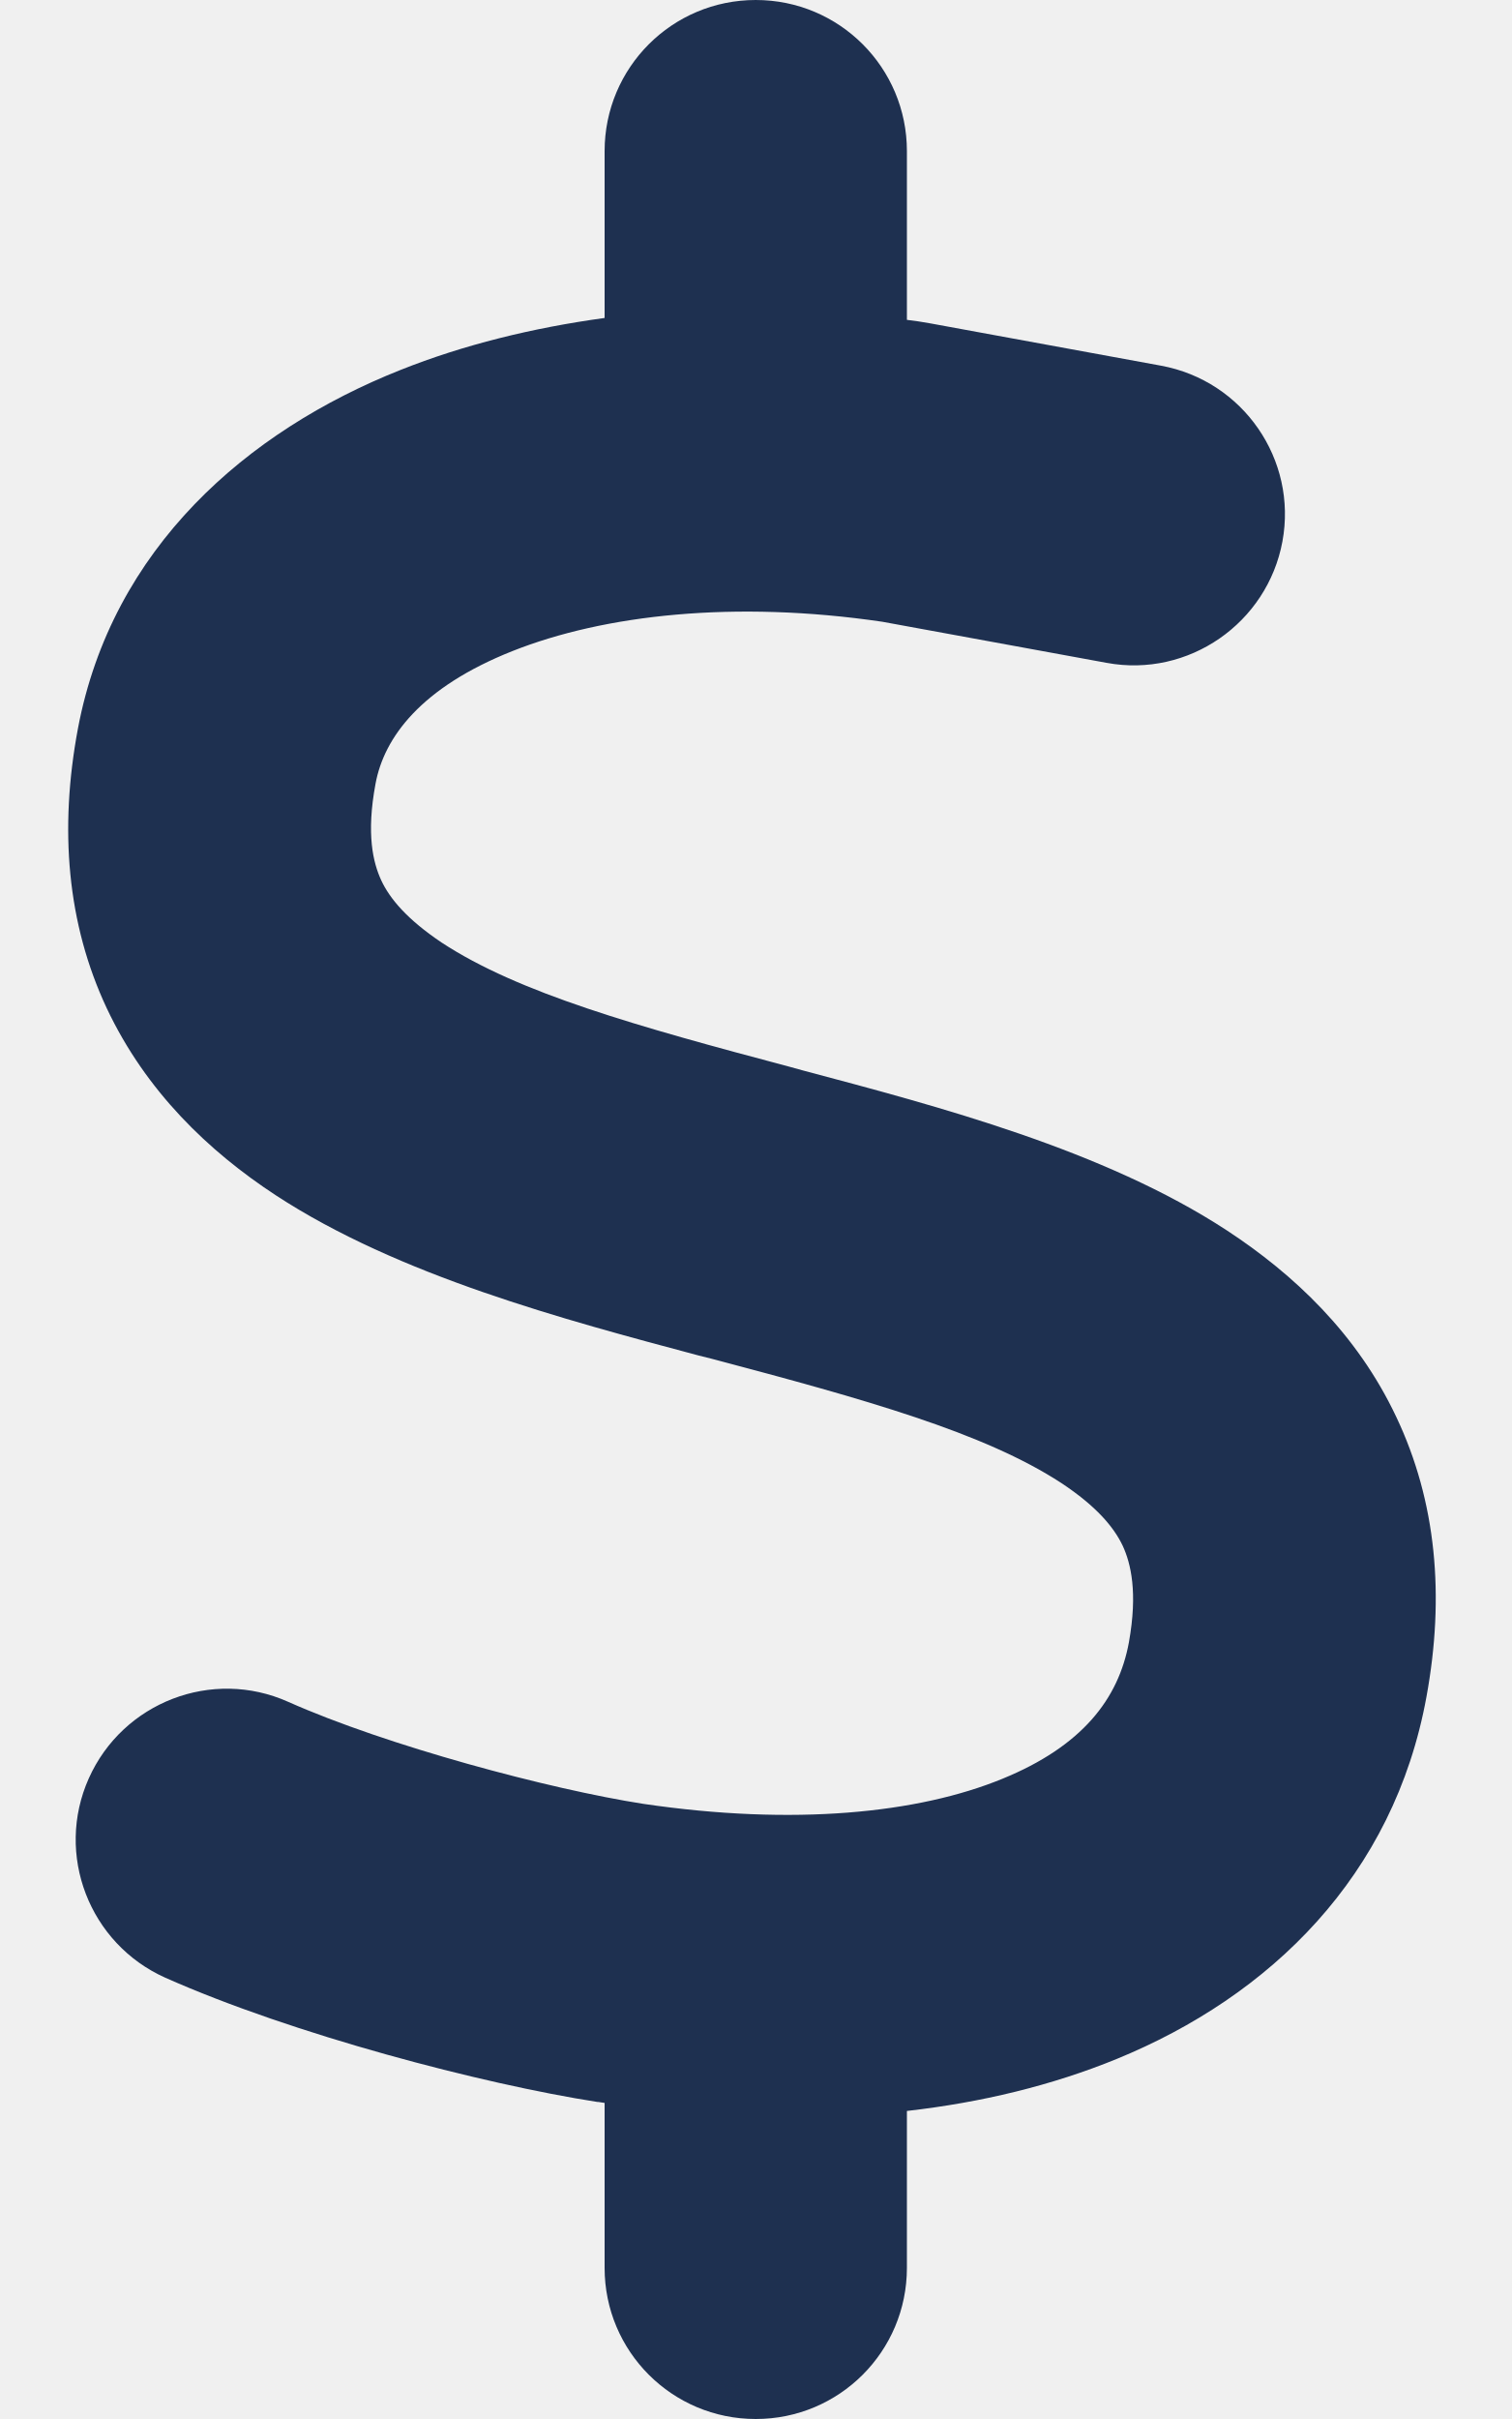
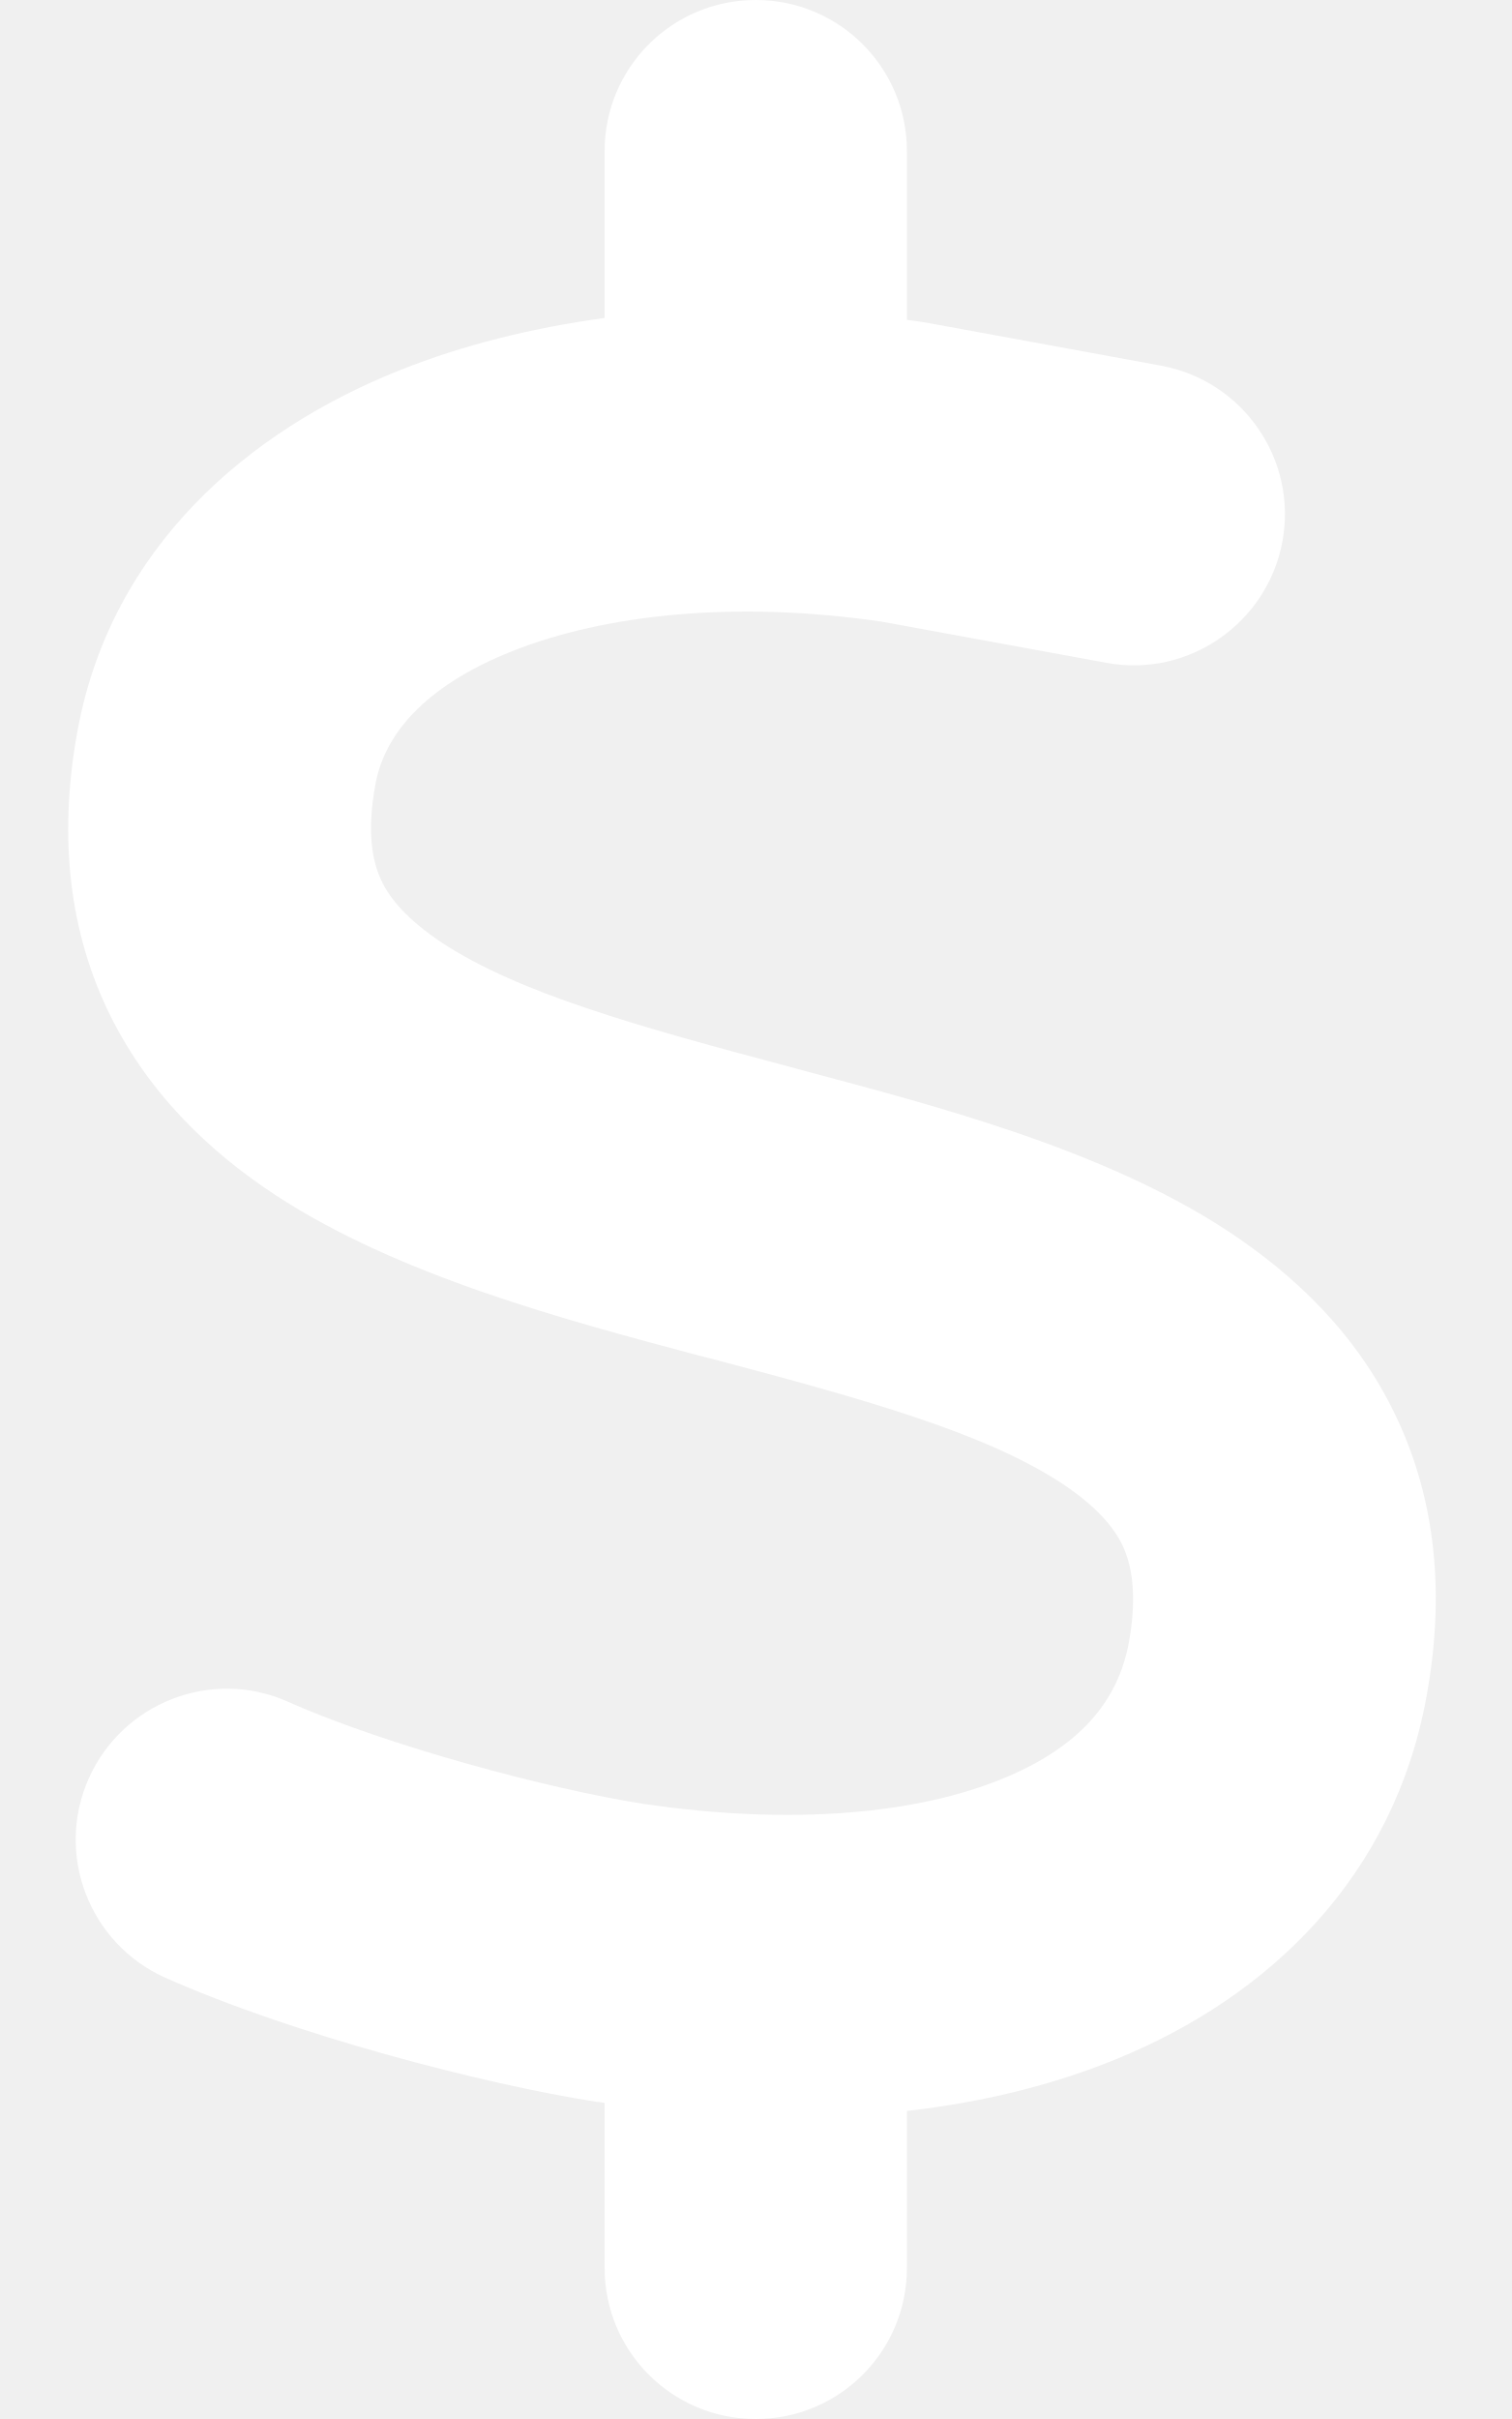
<svg xmlns="http://www.w3.org/2000/svg" height="16" width="10" viewBox="0 0 320 512">
-   <path opacity="1" fill="#1E3050" d="M160 0c17.7 0 32 14.3 32 32V67.7c1.6 .2 3.1 .4 4.7 .7c.4 .1 .7 .1 1.1 .2l48 8.8c17.4 3.2 28.9 19.9 25.7 37.2s-19.9 28.9-37.2 25.7l-47.5-8.7c-31.3-4.6-58.9-1.5-78.3 6.2s-27.2 18.3-29 28.1c-2 10.7-.5 16.7 1.2 20.4c1.8 3.9 5.5 8.3 12.8 13.2c16.3 10.7 41.3 17.7 73.7 26.3l2.9 .8c28.6 7.6 63.6 16.8 89.6 33.8c14.2 9.3 27.6 21.9 35.9 39.5c8.5 17.9 10.3 37.9 6.4 59.2c-6.9 38-33.1 63.4-65.6 76.7c-13.7 5.6-28.6 9.2-44.4 11V480c0 17.7-14.3 32-32 32s-32-14.3-32-32V445.1c-.4-.1-.9-.1-1.3-.2l-.2 0 0 0c-24.4-3.8-64.5-14.3-91.5-26.3c-16.1-7.2-23.4-26.1-16.2-42.2s26.1-23.4 42.2-16.2c20.9 9.3 55.3 18.5 75.2 21.6c31.9 4.7 58.2 2 76-5.3c16.9-6.9 24.6-16.9 26.8-28.9c1.9-10.6 .4-16.7-1.3-20.4c-1.9-4-5.6-8.4-13-13.3c-16.4-10.7-41.5-17.7-74-26.3l-2.8-.7 0 0C119.4 279.3 84.4 270 58.4 253c-14.2-9.3-27.5-22-35.8-39.6c-8.4-17.9-10.1-37.9-6.1-59.2C23.7 116 52.3 91.2 84.8 78.3c13.3-5.3 27.9-8.9 43.2-11V32c0-17.7 14.3-32 32-32z" />
+   <path opacity="1" fill="#ffffff" d="M160 0c17.7 0 32 14.3 32 32V67.7c1.6 .2 3.1 .4 4.7 .7c.4 .1 .7 .1 1.1 .2l48 8.8c17.4 3.2 28.9 19.9 25.7 37.2s-19.9 28.9-37.2 25.7l-47.5-8.7c-31.3-4.6-58.9-1.5-78.3 6.2s-27.2 18.3-29 28.1c-2 10.7-.5 16.7 1.2 20.4c1.8 3.9 5.5 8.3 12.8 13.2c16.3 10.7 41.3 17.7 73.7 26.3l2.9 .8c28.6 7.6 63.6 16.8 89.6 33.8c14.2 9.3 27.6 21.9 35.9 39.5c8.5 17.9 10.3 37.9 6.4 59.2c-6.9 38-33.1 63.4-65.6 76.7c-13.7 5.6-28.6 9.2-44.4 11V480c0 17.7-14.3 32-32 32s-32-14.3-32-32V445.1c-.4-.1-.9-.1-1.3-.2l-.2 0 0 0c-24.4-3.8-64.5-14.3-91.5-26.3c-16.1-7.2-23.4-26.1-16.2-42.2s26.1-23.4 42.2-16.2c20.9 9.3 55.3 18.5 75.2 21.6c31.9 4.7 58.2 2 76-5.3c16.9-6.9 24.6-16.9 26.8-28.9c1.9-10.6 .4-16.7-1.3-20.4c-1.9-4-5.6-8.4-13-13.3c-16.4-10.7-41.5-17.7-74-26.3l-2.8-.7 0 0C119.4 279.3 84.4 270 58.4 253c-14.2-9.3-27.5-22-35.8-39.6c-8.4-17.9-10.1-37.9-6.1-59.2C23.7 116 52.3 91.2 84.8 78.3c13.3-5.3 27.9-8.9 43.2-11V32c0-17.7 14.3-32 32-32z" />
</svg>
